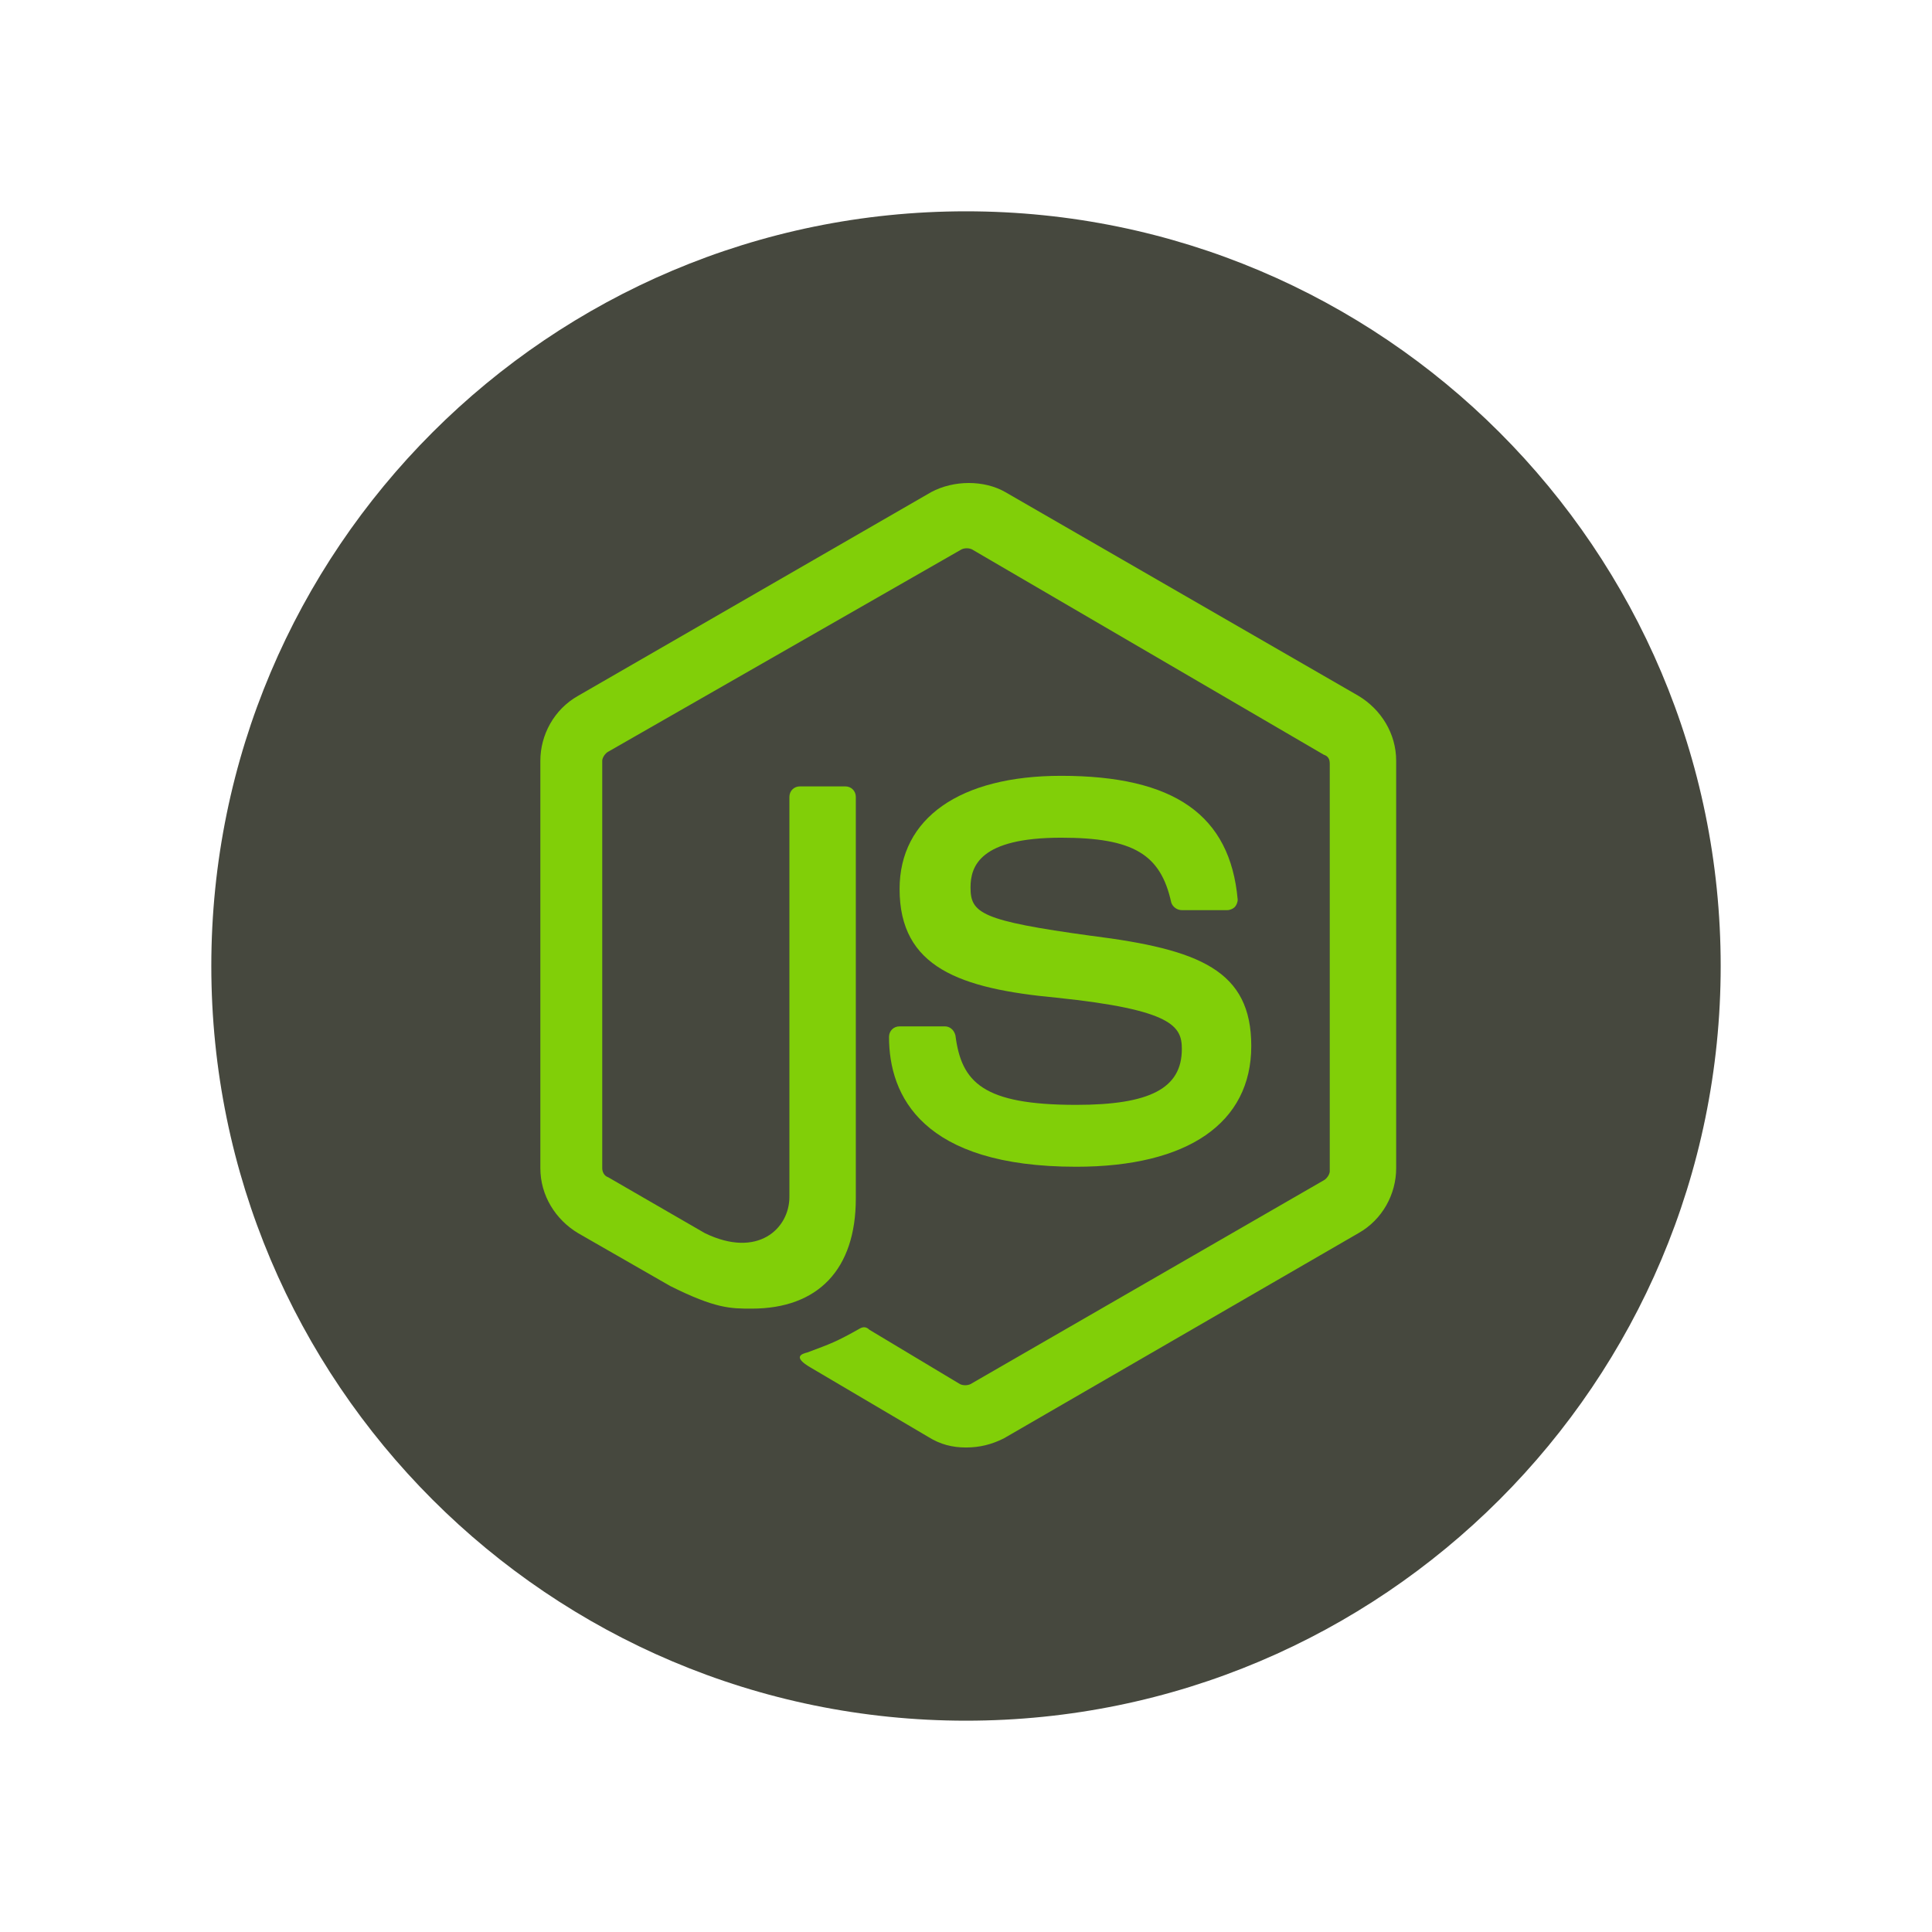
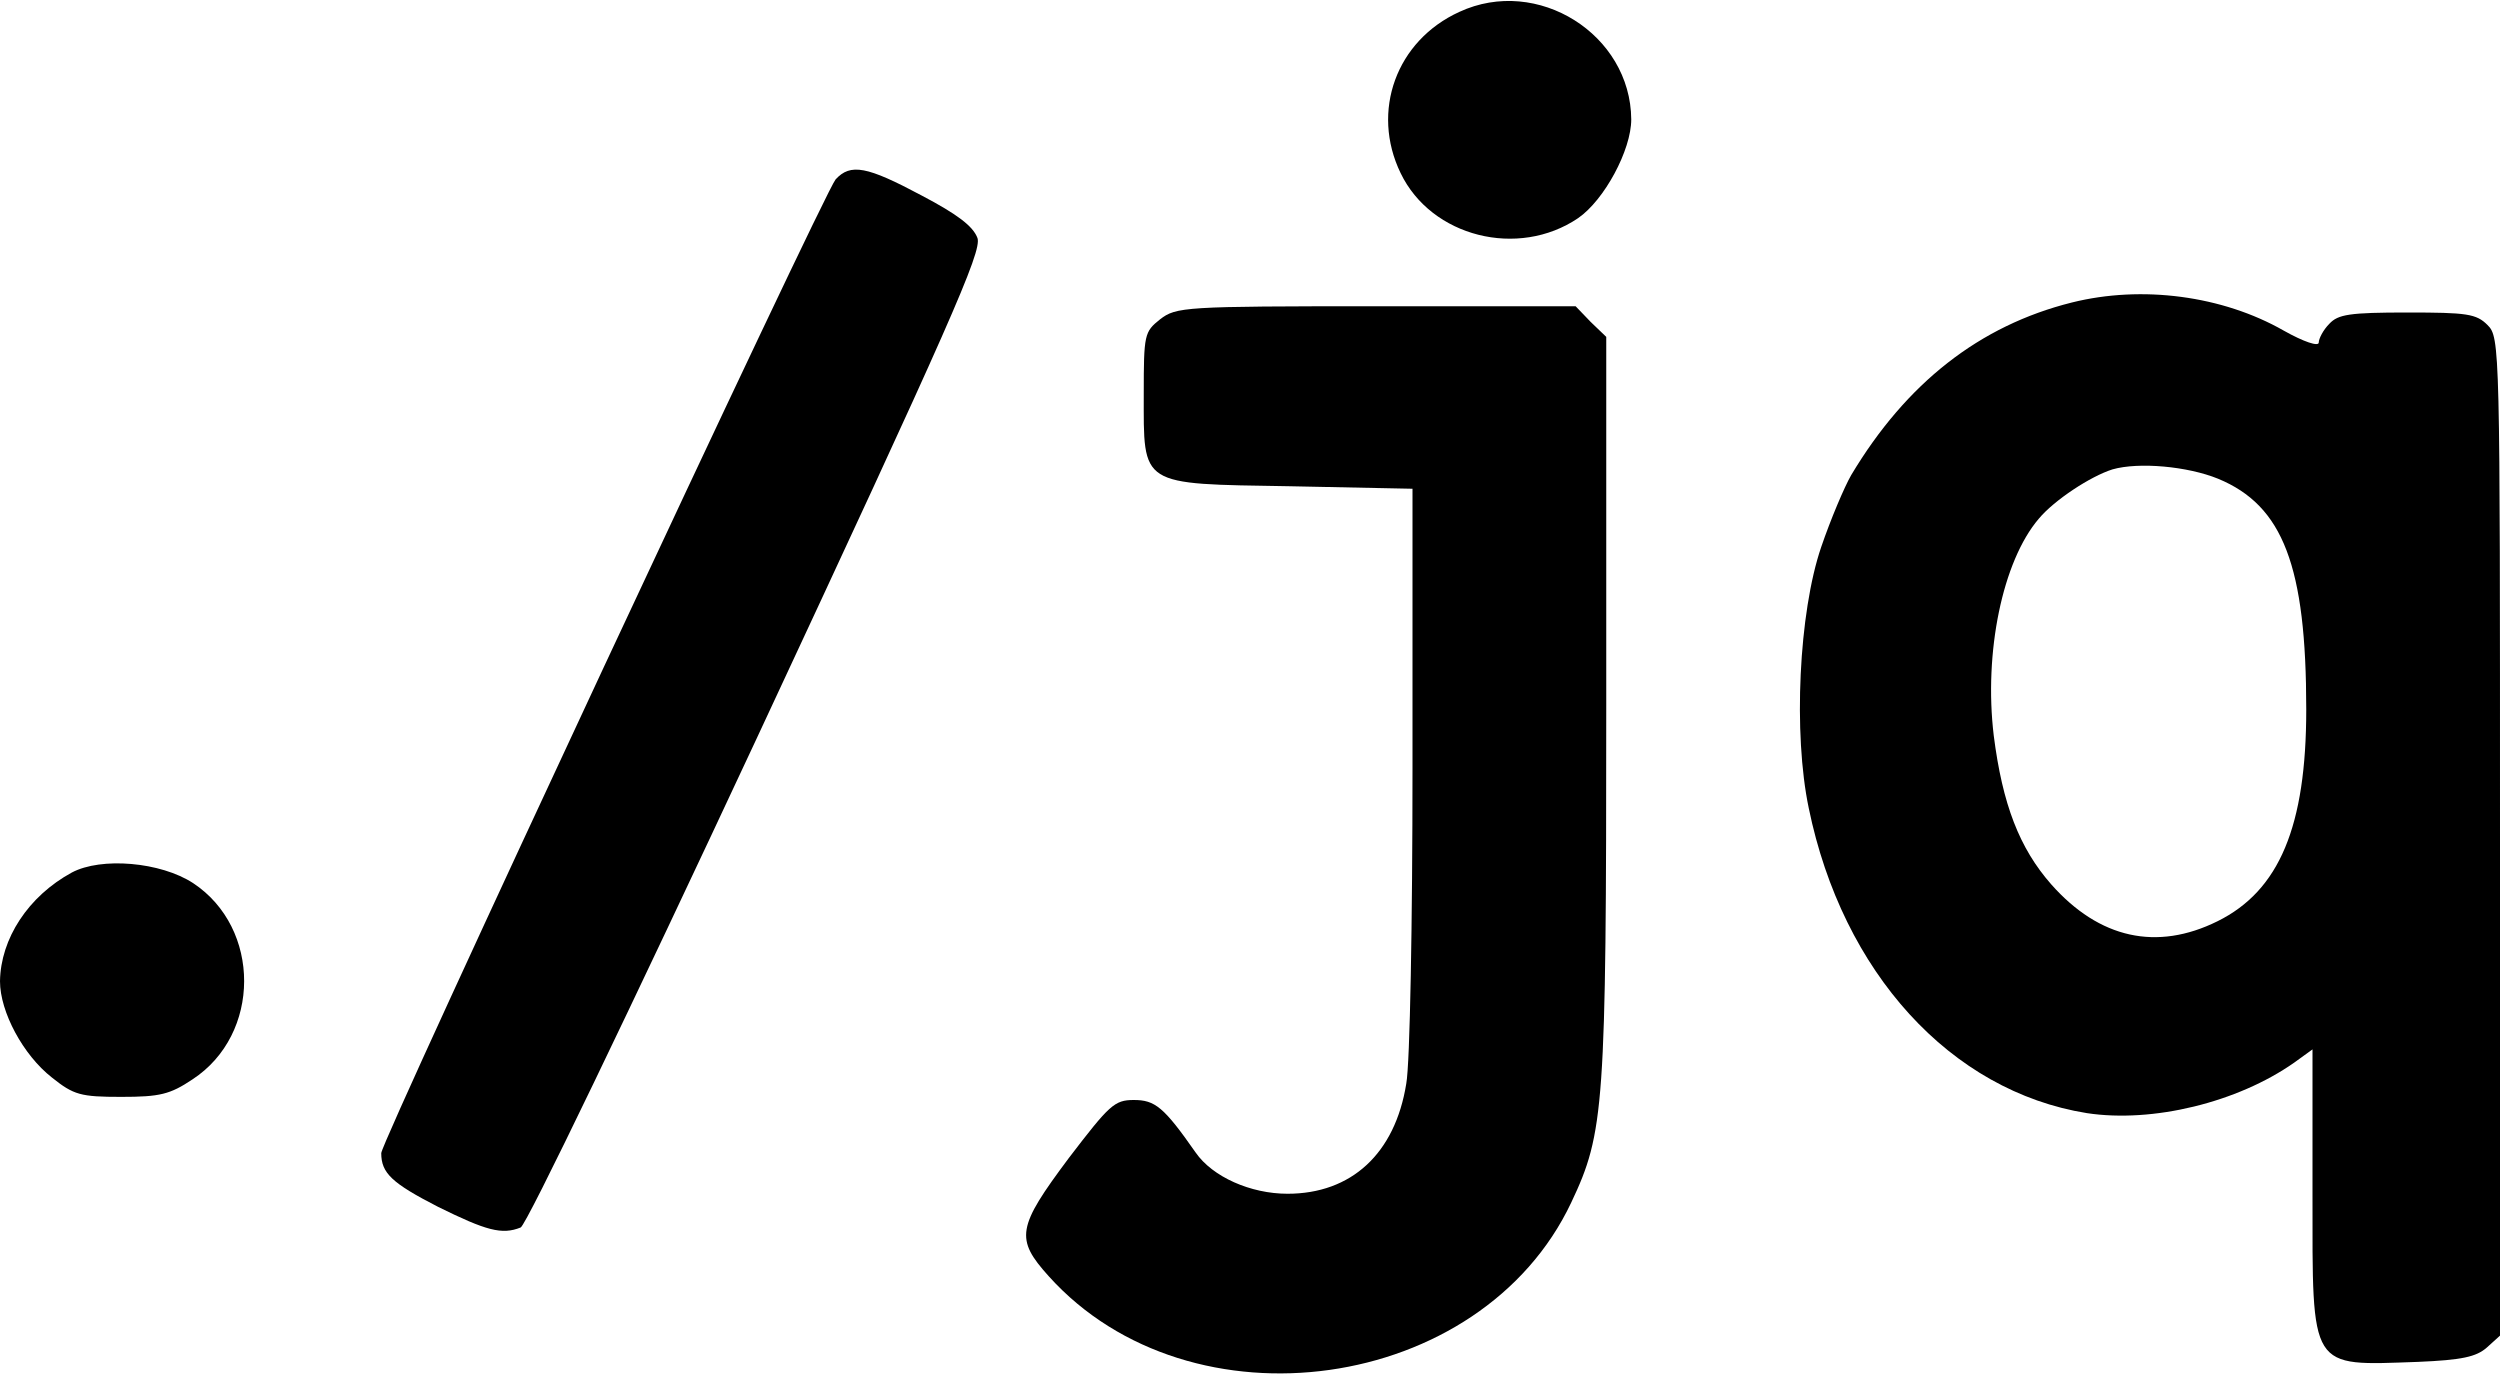
- <svg xmlns="http://www.w3.org/2000/svg" id="Lager_1" style="enable-background:new 0 0 128 128;" version="1.1" viewBox="0 0 128 128" xml:space="preserve">
-   <style type="text/css">
- 	.st0{fill:#46483E;}
- 	.st1{fill:#81CF08;}
- </style>
-   <path class="st0" d="M64,14c-27.6,0-50,22.4-50,50s22.4,50,50,50s50-22.4,50-50S91.6,14,64,14z" />
-   <g>
-     <path class="st1" d="M64,95.9c-0.9,0-1.7-0.2-2.5-0.7l-7.8-4.6c-1.2-0.7-0.6-0.9-0.2-1c1.6-0.6,1.9-0.7,3.5-1.6   c0.2-0.1,0.4-0.1,0.6,0.1l6,3.6c0.2,0.1,0.5,0.1,0.7,0l23.4-13.5c0.2-0.1,0.4-0.4,0.4-0.6v-27c0-0.3-0.1-0.5-0.4-0.6L64.4,36.4   c-0.2-0.1-0.5-0.1-0.7,0L40.3,49.8c-0.2,0.1-0.4,0.4-0.4,0.6v27c0,0.2,0.1,0.5,0.4,0.6l6.4,3.7c3.5,1.7,5.6-0.3,5.6-2.4V52.8   c0-0.4,0.3-0.7,0.7-0.7h3c0.4,0,0.7,0.3,0.7,0.7v26.6c0,4.7-2.5,7.3-6.9,7.3c-1.4,0-2.4,0-5.4-1.5l-6.1-3.5   c-1.5-0.9-2.5-2.5-2.5-4.3v-27c0-1.7,0.9-3.4,2.5-4.3l23.4-13.5c1.5-0.8,3.5-0.8,4.9,0l23.4,13.5c1.5,0.9,2.5,2.5,2.5,4.3v27   c0,1.7-0.9,3.4-2.5,4.3L66.5,95.3C65.7,95.7,64.9,95.9,64,95.9z" />
-     <path class="st1" d="M71.3,77.3c-10.2,0-12.4-4.7-12.4-8.6c0-0.4,0.3-0.7,0.7-0.7h3c0.3,0,0.6,0.2,0.7,0.6c0.4,3.1,1.8,4.6,8,4.6   c4.9,0,7-1.1,7-3.7c0-1.5-0.6-2.6-8.3-3.4c-6.4-0.6-10.4-2-10.4-7.2c0-4.7,4-7.5,10.7-7.5c7.5,0,11.2,2.6,11.7,8.2   c0,0.2-0.1,0.4-0.2,0.5c-0.1,0.1-0.3,0.2-0.5,0.2h-3c-0.3,0-0.6-0.2-0.7-0.5c-0.7-3.2-2.5-4.3-7.3-4.3c-5.4,0-6,1.9-6,3.3   c0,1.7,0.7,2.2,8,3.2c7.2,0.9,10.6,2.3,10.6,7.3C82.9,74.4,78.7,77.3,71.3,77.3z" />
+ <svg xmlns="http://www.w3.org/2000/svg" version="1.0" width="400pt" height="220pt" viewBox="0 0 400 220" preserveAspectRatio="xMidYMid meet">
+   <g transform="translate(0,220) scale(0.1,-0.1)" fill="#000000" stroke="none">
+     <path d="M2335 2181 c-101 -46 -142 -159 -94 -258 49 -102 188 -137 284 -72 42 29 85 109 85 158 -1 136 -150 230 -275 172z" />
+     <path d="M1337 1913 c-19 -22 -727 -1538 -727 -1558 0 -32 17 -48 91 -86 77 -38 102 -45 132 -33 9 3 178 355 377 781 311 667 361 780 354 802 -7 19 -32 38 -89 68 -88 47 -114 52 -138 26z" />
+     <path d="M3315 1716 c-148 -37 -265 -129 -353 -276 -11 -19 -33 -71 -48 -115 -36 -105 -45 -299 -20 -418 54 -263 227 -453 445 -488 105 -16 241 17 332 81 l29 21 0 -230 c0 -286 -6 -276 169 -270 70 3 93 8 110 23 l21 19 0 799 c0 785 0 798 -20 818 -18 18 -33 20 -128 20 -93 0 -111 -3 -125 -18 -10 -10 -17 -24 -17 -30 0 -7 -24 1 -56 19 -98 56 -227 73 -339 45z m234 -282 c104 -43 141 -140 141 -369 0 -187 -43 -290 -142 -339 -97 -48 -189 -28 -266 59 -51 58 -78 128 -92 238 -16 133 14 279 72 347 25 30 83 68 118 79 42 12 120 5 169 -15z" />
+     <path d="M1856 1689 c-25 -20 -26 -24 -26 -119 0 -149 -8 -144 234 -148 l196 -4 0 -446 c0 -246 -4 -474 -10 -506 -18 -112 -88 -176 -190 -176 -59 0 -120 27 -147 66 -51 73 -65 84 -99 84 -31 0 -39 -8 -104 -93 -83 -111 -86 -129 -32 -189 227 -252 692 -187 836 118 53 112 56 153 56 795 l0 590 -25 24 -24 25 -319 0 c-308 0 -320 -1 -346 -21z" />
+     <path d="M115 804 c-70 -38 -114 -106 -115 -174 0 -49 37 -118 83 -154 35 -28 46 -31 111 -31 62 0 78 4 114 28 110 72 110 242 1 314 -52 34 -147 42 -194 17z" />
  </g>
</svg>
